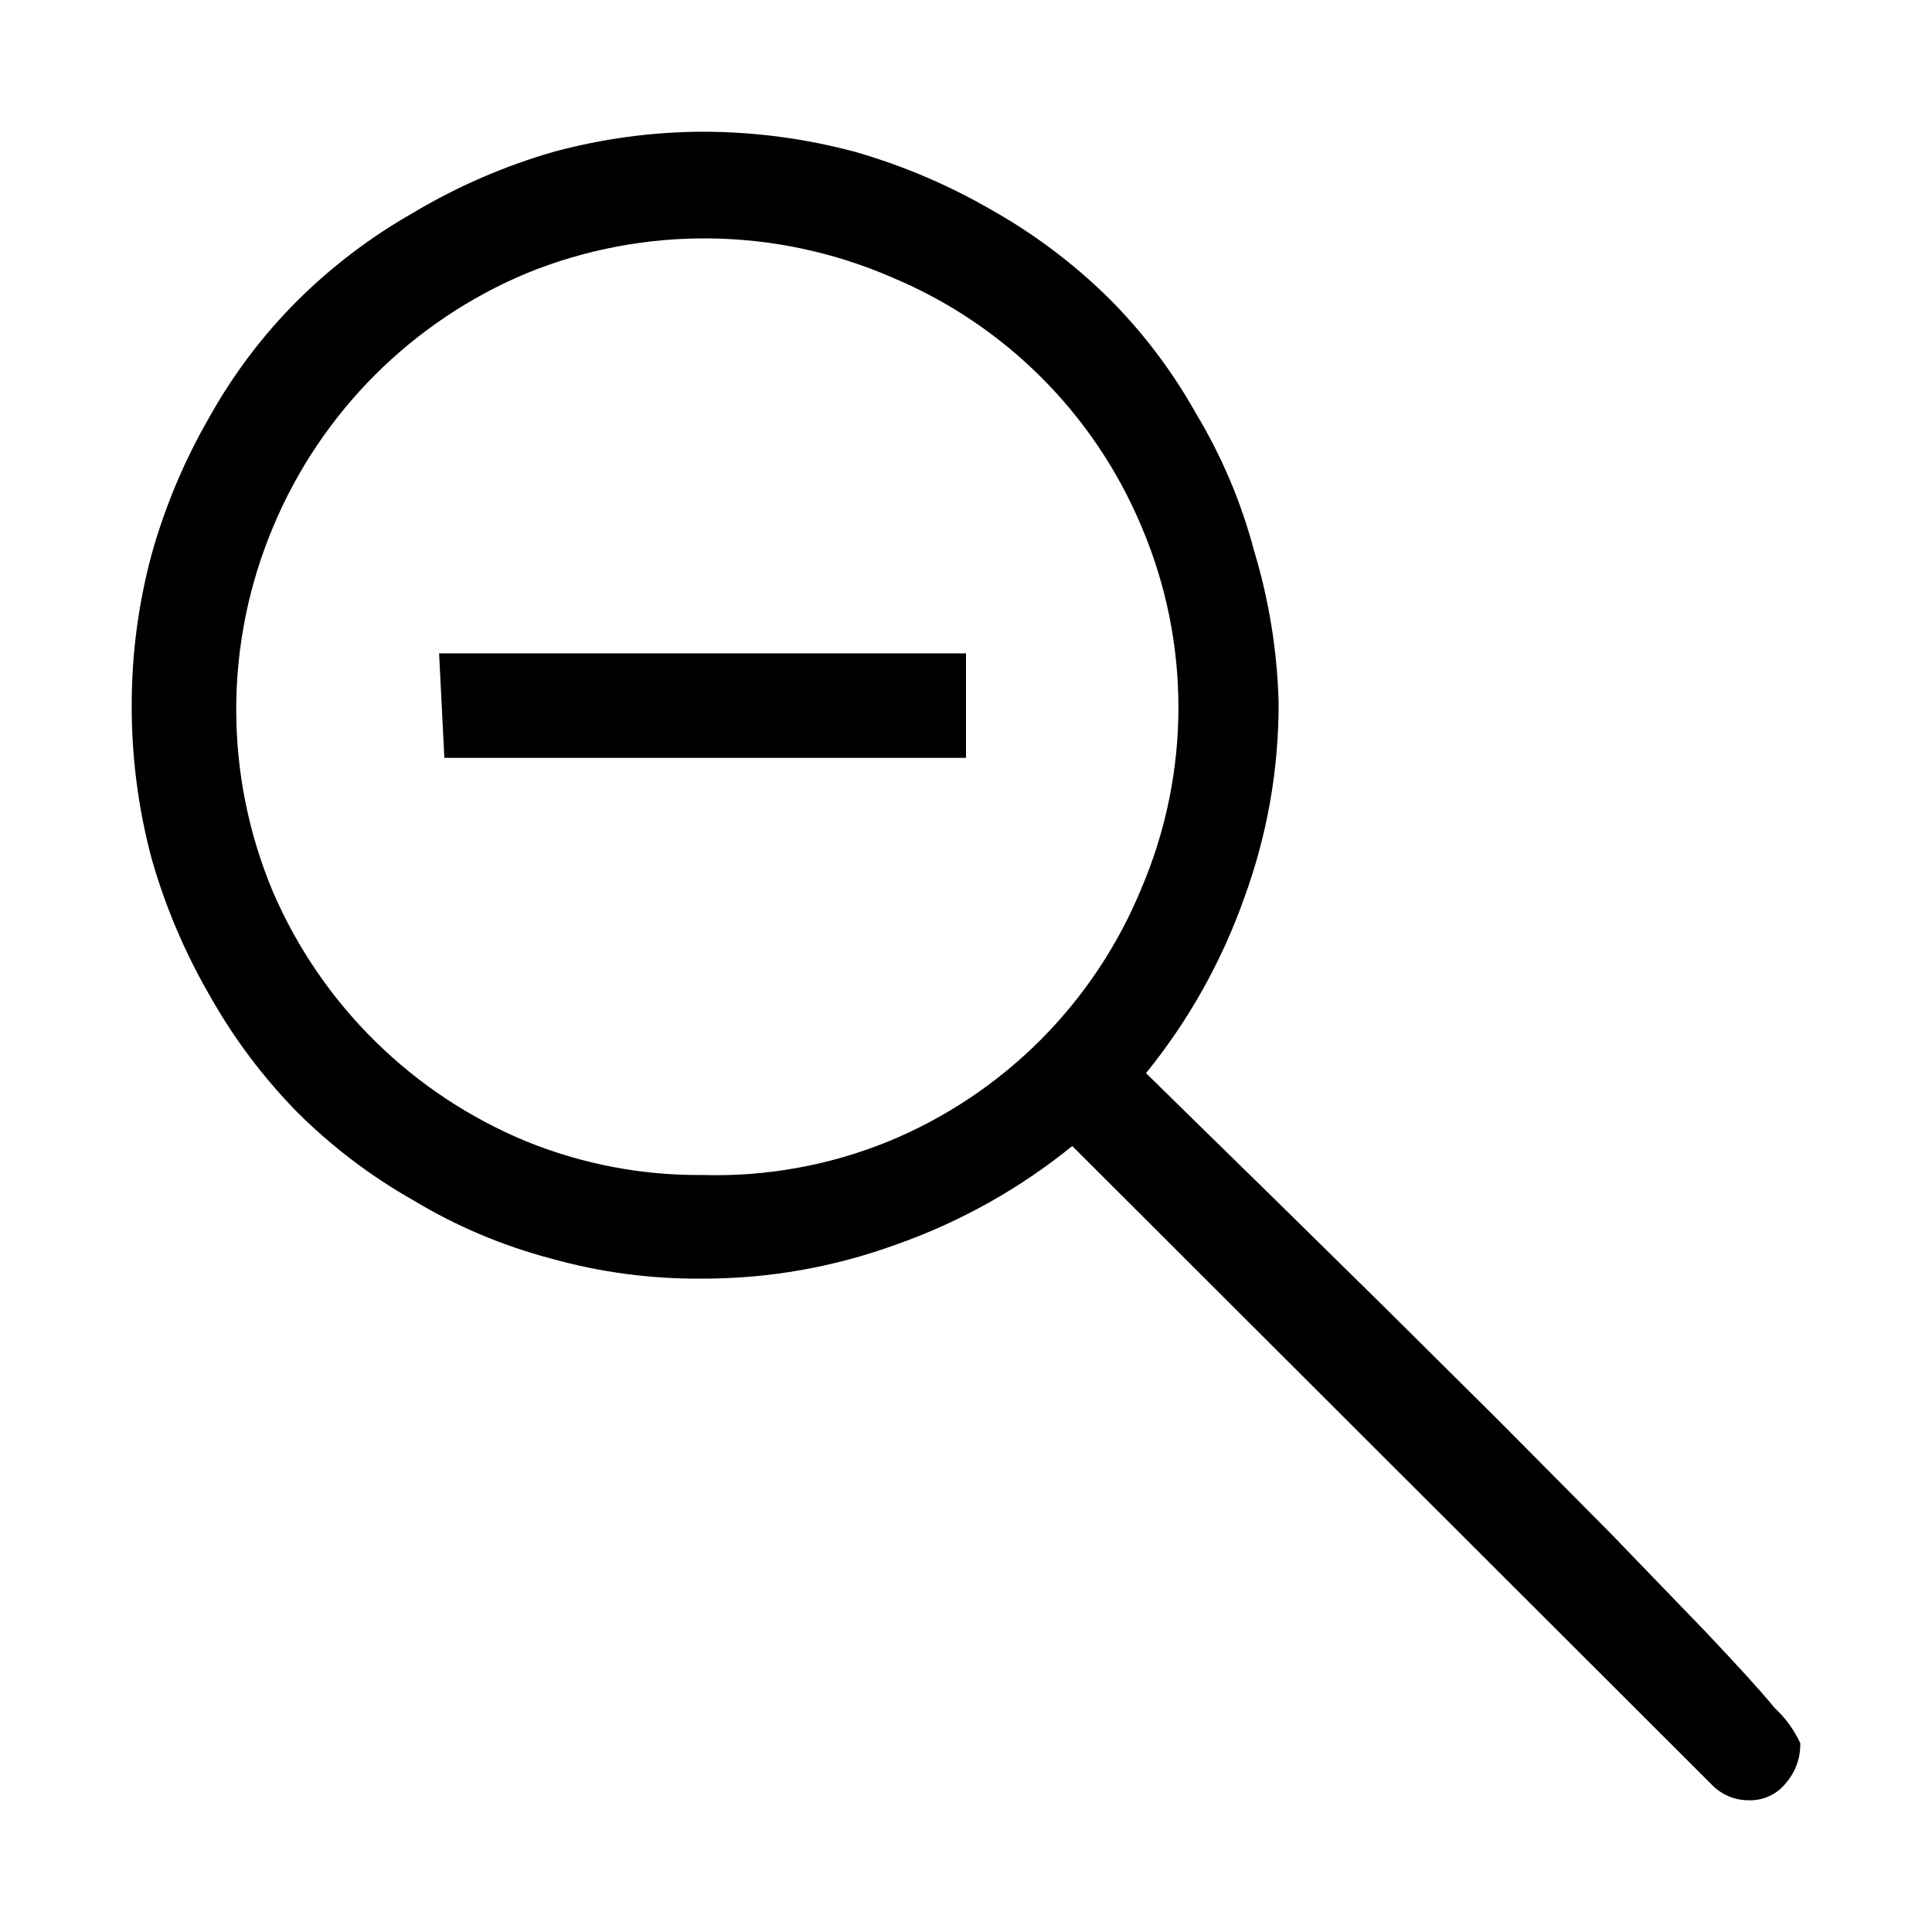
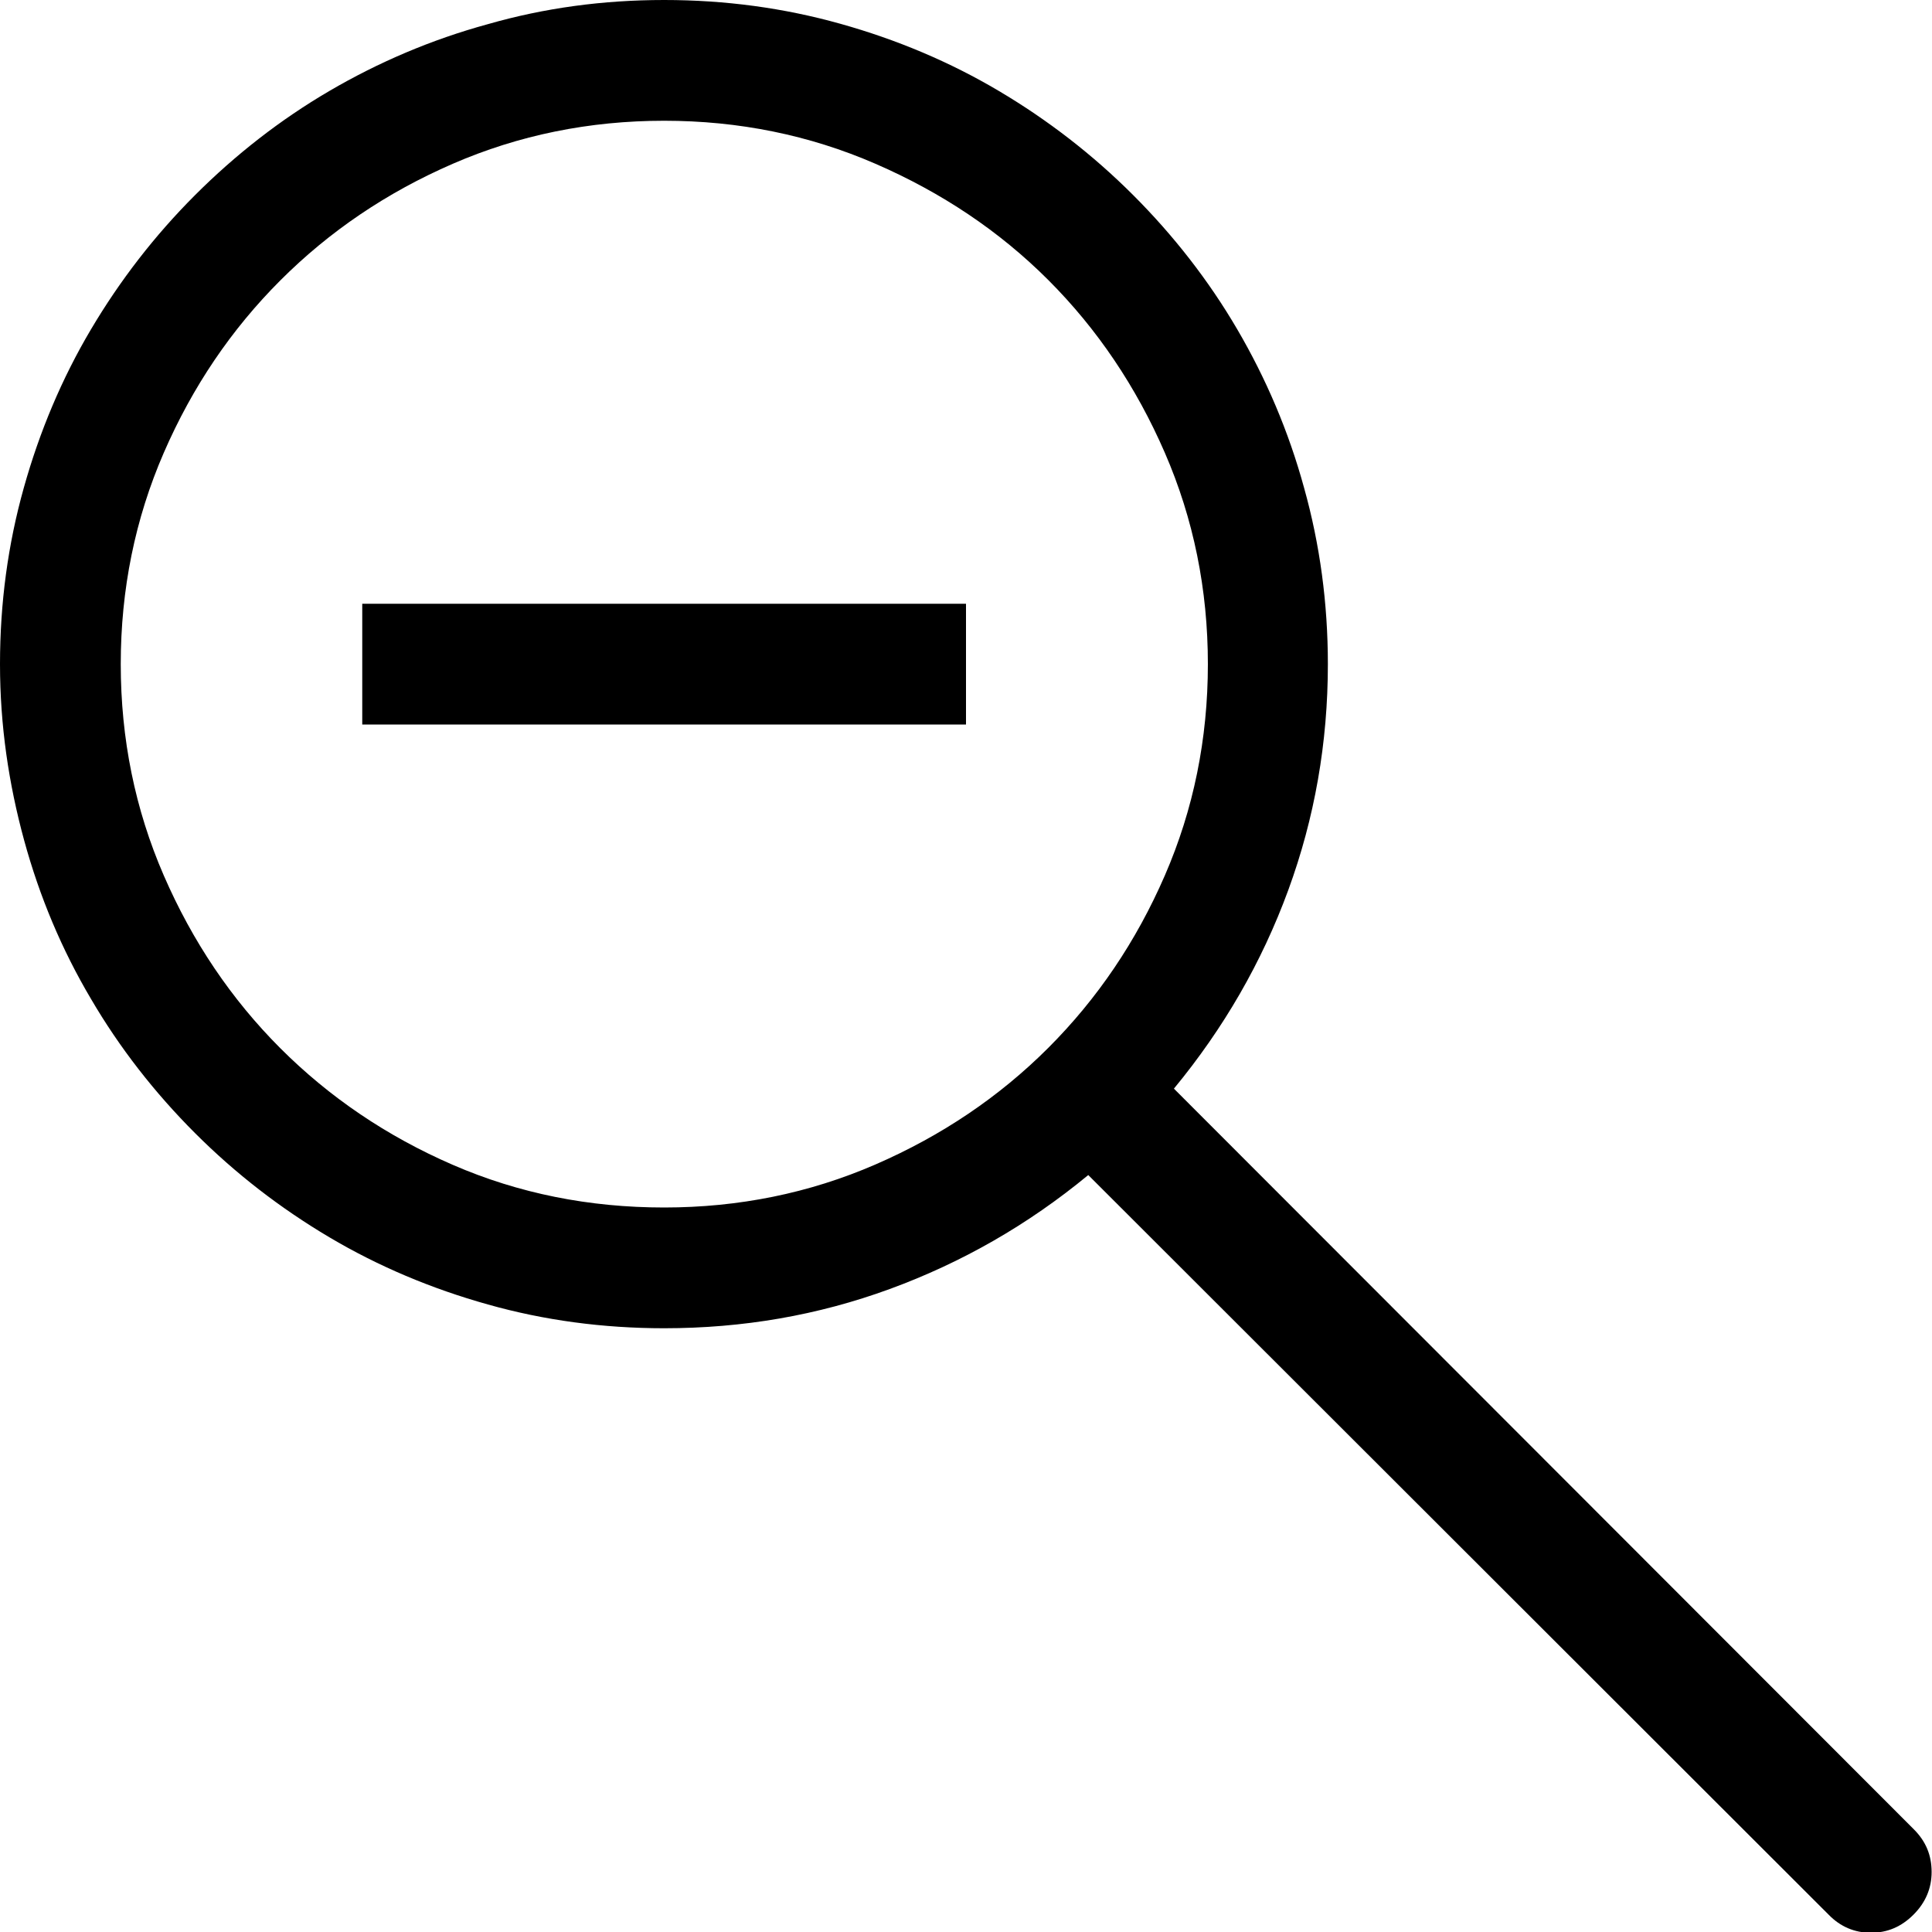
- <svg xmlns="http://www.w3.org/2000/svg" viewBox="0 0 22 22">
-   <defs>
-     <style>.cls-1{fill:none;}</style>
-   </defs>
-   <g id="Слой_2" data-name="Слой 2">
-     <g id="Слой_1-2" data-name="Слой 1">
-       <rect id="canvas_background" data-name="canvas background" class="cls-1" width="22" height="22" />
-       <path d="M20.5,19.85a.67.67,0,0,1-.16.45.52.52,0,0,1-.43.2.58.58,0,0,1-.42-.18l-7.28-7.27a6.73,6.73,0,0,1-2,1.12A6.41,6.41,0,0,1,8,14.56a6.18,6.18,0,0,1-1.73-.23,6,6,0,0,1-1.56-.66,6.21,6.21,0,0,1-1.32-1,6.32,6.32,0,0,1-1-1.33,6.89,6.89,0,0,1-.66-1.55A6.7,6.7,0,0,1,1.5,8,6.57,6.57,0,0,1,1.73,6.3a6.78,6.78,0,0,1,.66-1.56,6,6,0,0,1,1-1.32,6.26,6.26,0,0,1,1.32-1A6.78,6.78,0,0,1,6.3,1.73,6.57,6.57,0,0,1,8,1.5a6.7,6.7,0,0,1,1.74.23,6.89,6.89,0,0,1,1.55.66,6.32,6.32,0,0,1,1.33,1,6,6,0,0,1,1,1.32,6,6,0,0,1,.66,1.56A6.57,6.57,0,0,1,14.56,8a6.41,6.41,0,0,1-.39,2.22,6.73,6.73,0,0,1-1.12,2l.53.52.95.93,1.21,1.19,1.31,1.3,1.29,1.3,1.1,1.14c.32.34.58.62.77.85A1.29,1.29,0,0,1,20.5,19.85ZM8,13.38A5.2,5.2,0,0,0,10.11,13,5.29,5.29,0,0,0,13,10.11,5.25,5.25,0,0,0,13,6a5.29,5.29,0,0,0-2.84-2.84A5.36,5.36,0,0,0,6,3.11,5.38,5.38,0,0,0,3.11,6a5.36,5.36,0,0,0,0,4.16A5.38,5.38,0,0,0,6,13,5.2,5.2,0,0,0,8,13.38Zm-3-5.94H11V8.63H5.06Z" />
-     </g>
+ <svg xmlns="http://www.w3.org/2000/svg" version="1.1" id="Слой_1" x="0px" y="0px" viewBox="0 0 512 512" style="enable-background:new 0 0 512 512;" xml:space="preserve">
+   <style type="text/css">
+ 	.st0{fill:none;}
+ </style>
+   <g>
+     <rect id="canvas_background_110_" class="st0" width="512" height="512" />
+     <path d="M507.2,484.8c3.2,3.2,4.7,6.9,4.7,11.3c0,4.3-1.6,8.1-4.8,11.3c-3.2,3.2-6.9,4.8-11.3,4.8c-4.3,0-8.1-1.6-11.2-4.8   l-196.2-196c-16,13.2-33.5,23.2-52.6,30.2S196.8,352,176,352c-16.2,0-31.8-2.1-46.7-6.3c-15-4.2-29-10.1-42-17.8   c-13-7.7-24.9-16.9-35.6-27.6s-20-22.6-27.6-35.6c-7.7-13-13.6-27-17.7-42S0,192.2,0,176s2.1-31.7,6.3-46.7s10.1-29,17.8-42   S41,62.4,51.7,51.7s22.6-20,35.6-27.6s27-13.6,42-17.7C144.3,2.1,159.8,0,176,0s31.7,2.1,46.7,6.3s29,10.1,42,17.8   c13,7.7,24.9,16.9,35.6,27.6s20,22.6,27.6,35.6s13.6,27,17.7,42c4.2,15,6.3,30.6,6.3,46.7c0,20.8-3.5,40.8-10.5,59.9   s-17.1,36.6-30.3,52.6L507.2,484.8z M176,320c19.8,0,38.5-3.8,56-11.4s32.8-17.9,45.8-30.9s23.3-28.2,30.9-45.7s11.4-36.2,11.4-56   s-3.8-38.5-11.4-56s-17.9-32.8-30.9-45.8S249.5,51,232,43.4S195.8,32,176,32s-38.5,3.8-56,11.4S87.3,61.3,74.3,74.3   S51,102.5,43.4,120S32,156.2,32,176s3.8,38.5,11.4,56s17.9,32.8,30.9,45.8s28.2,23.3,45.7,30.9S156.2,320,176,320z M96,160h160v32   H96V160z" />
  </g>
</svg>
